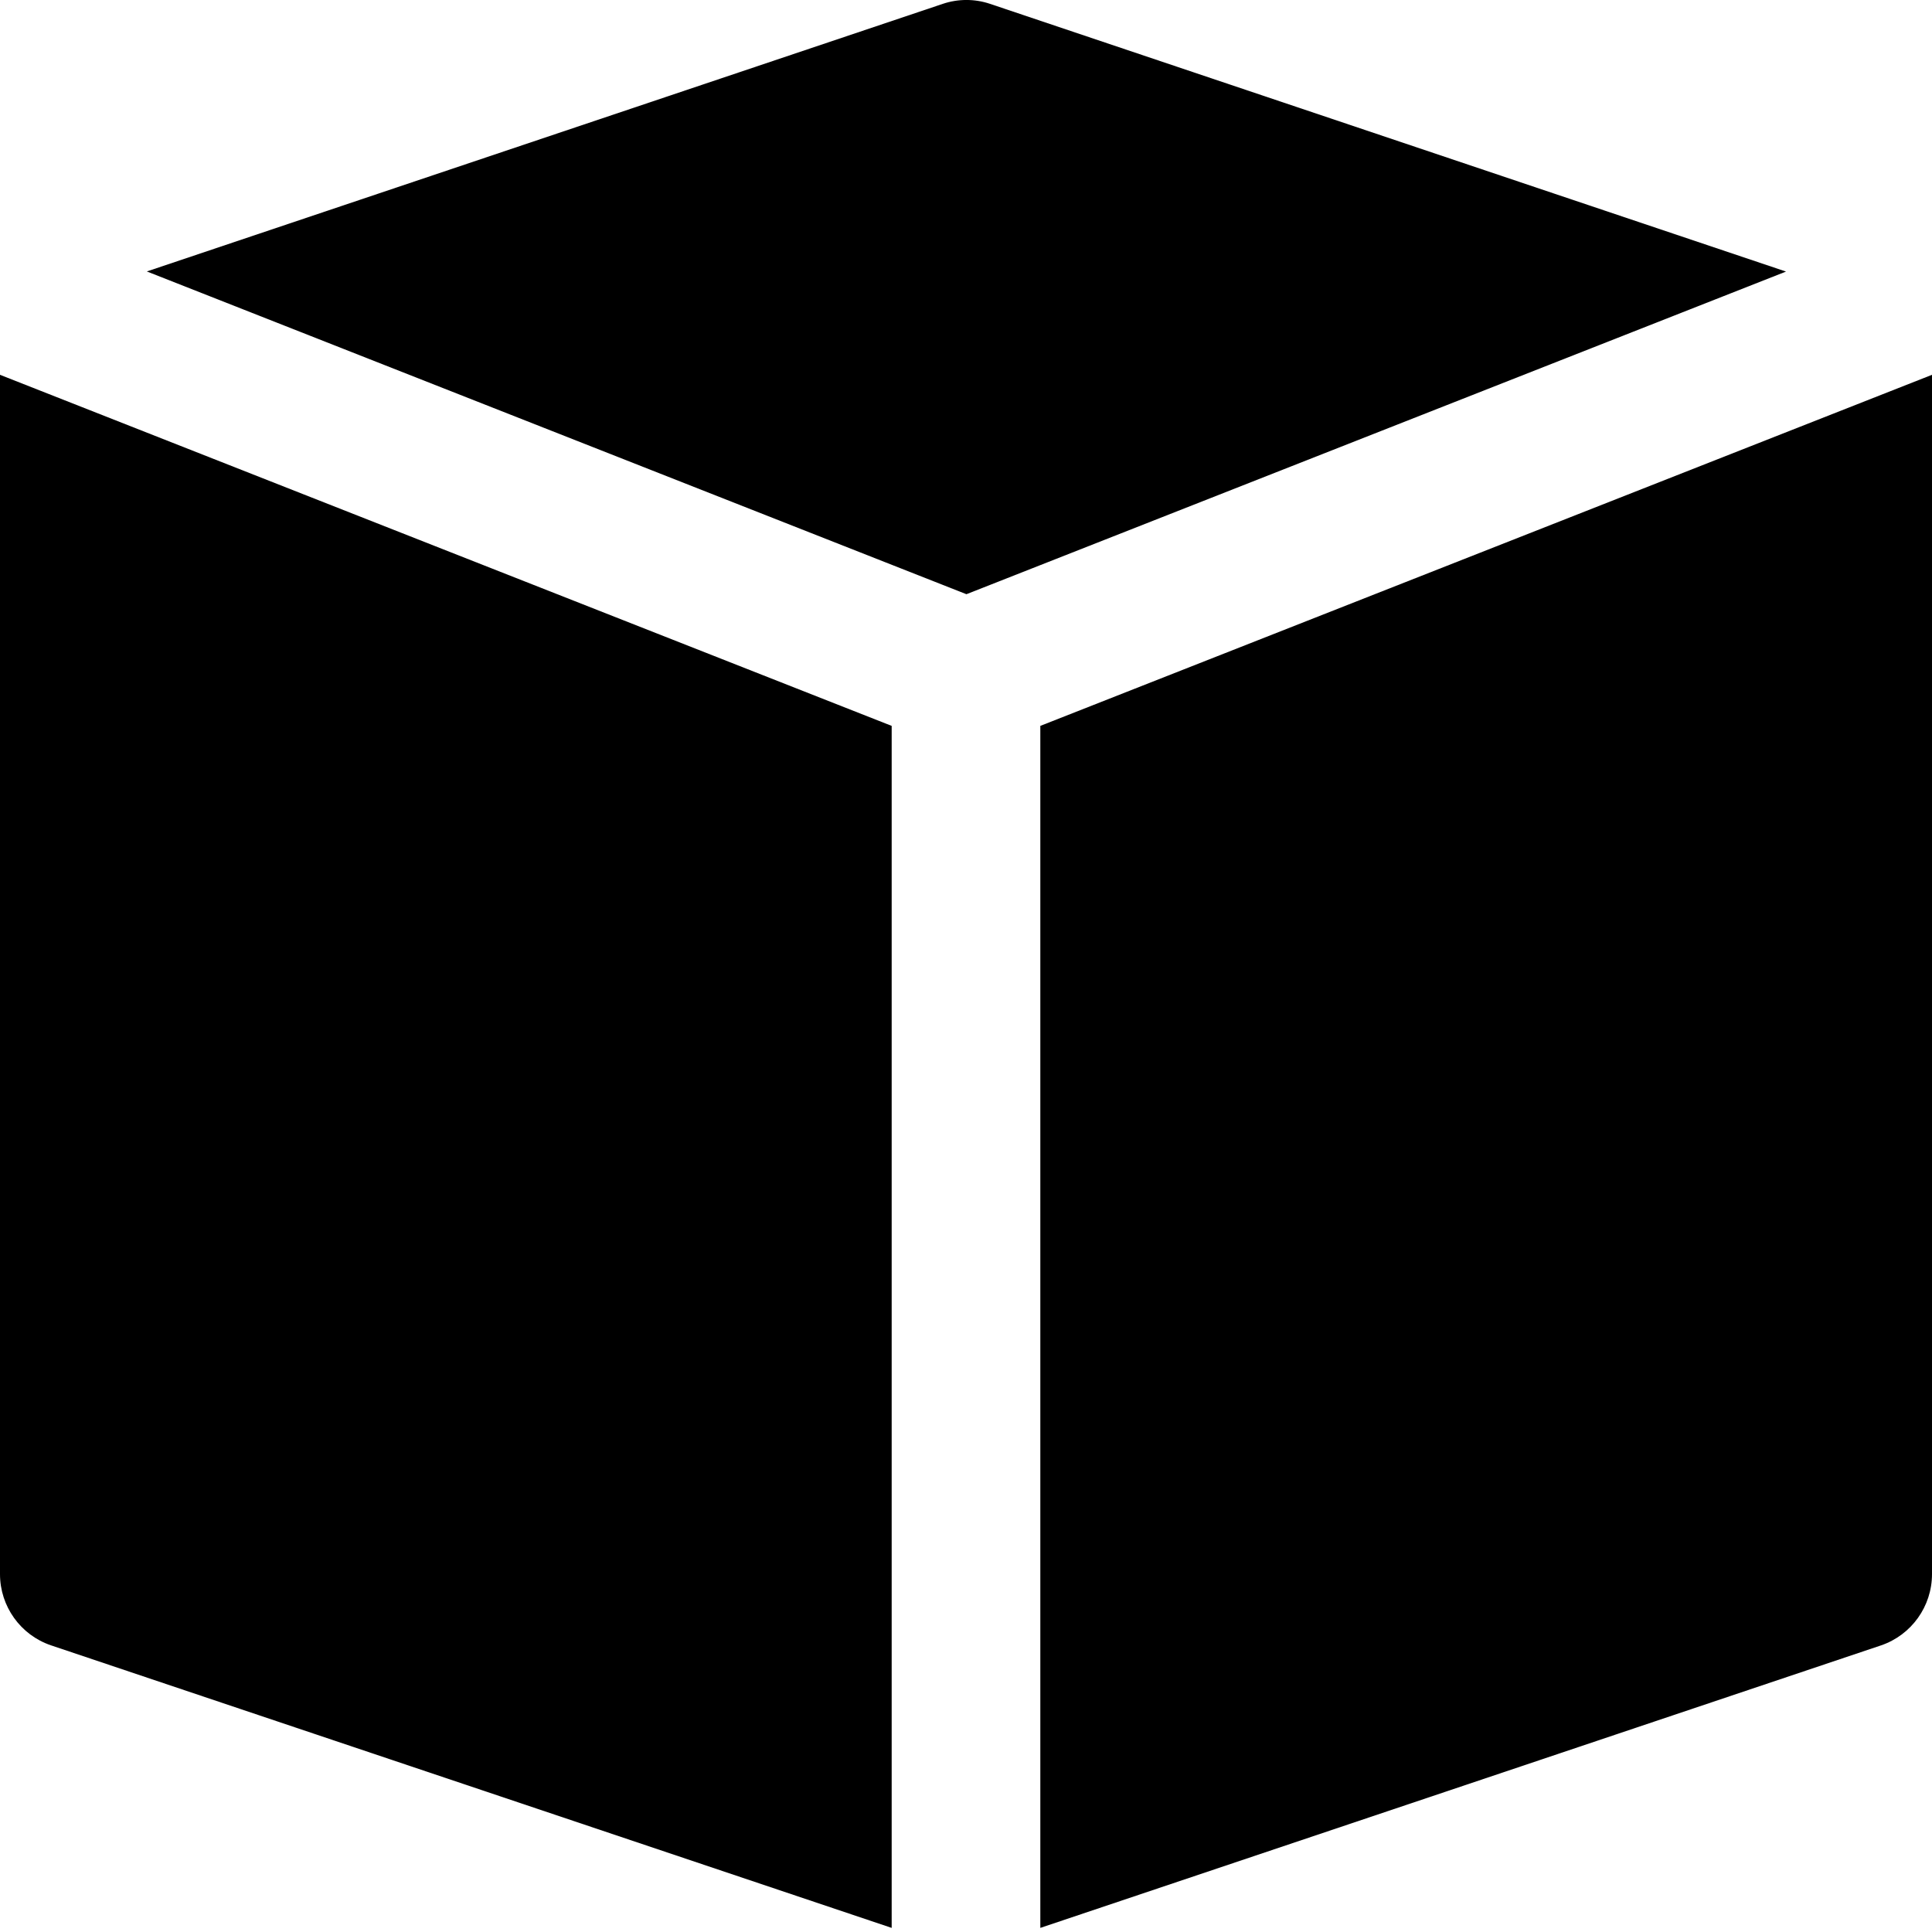
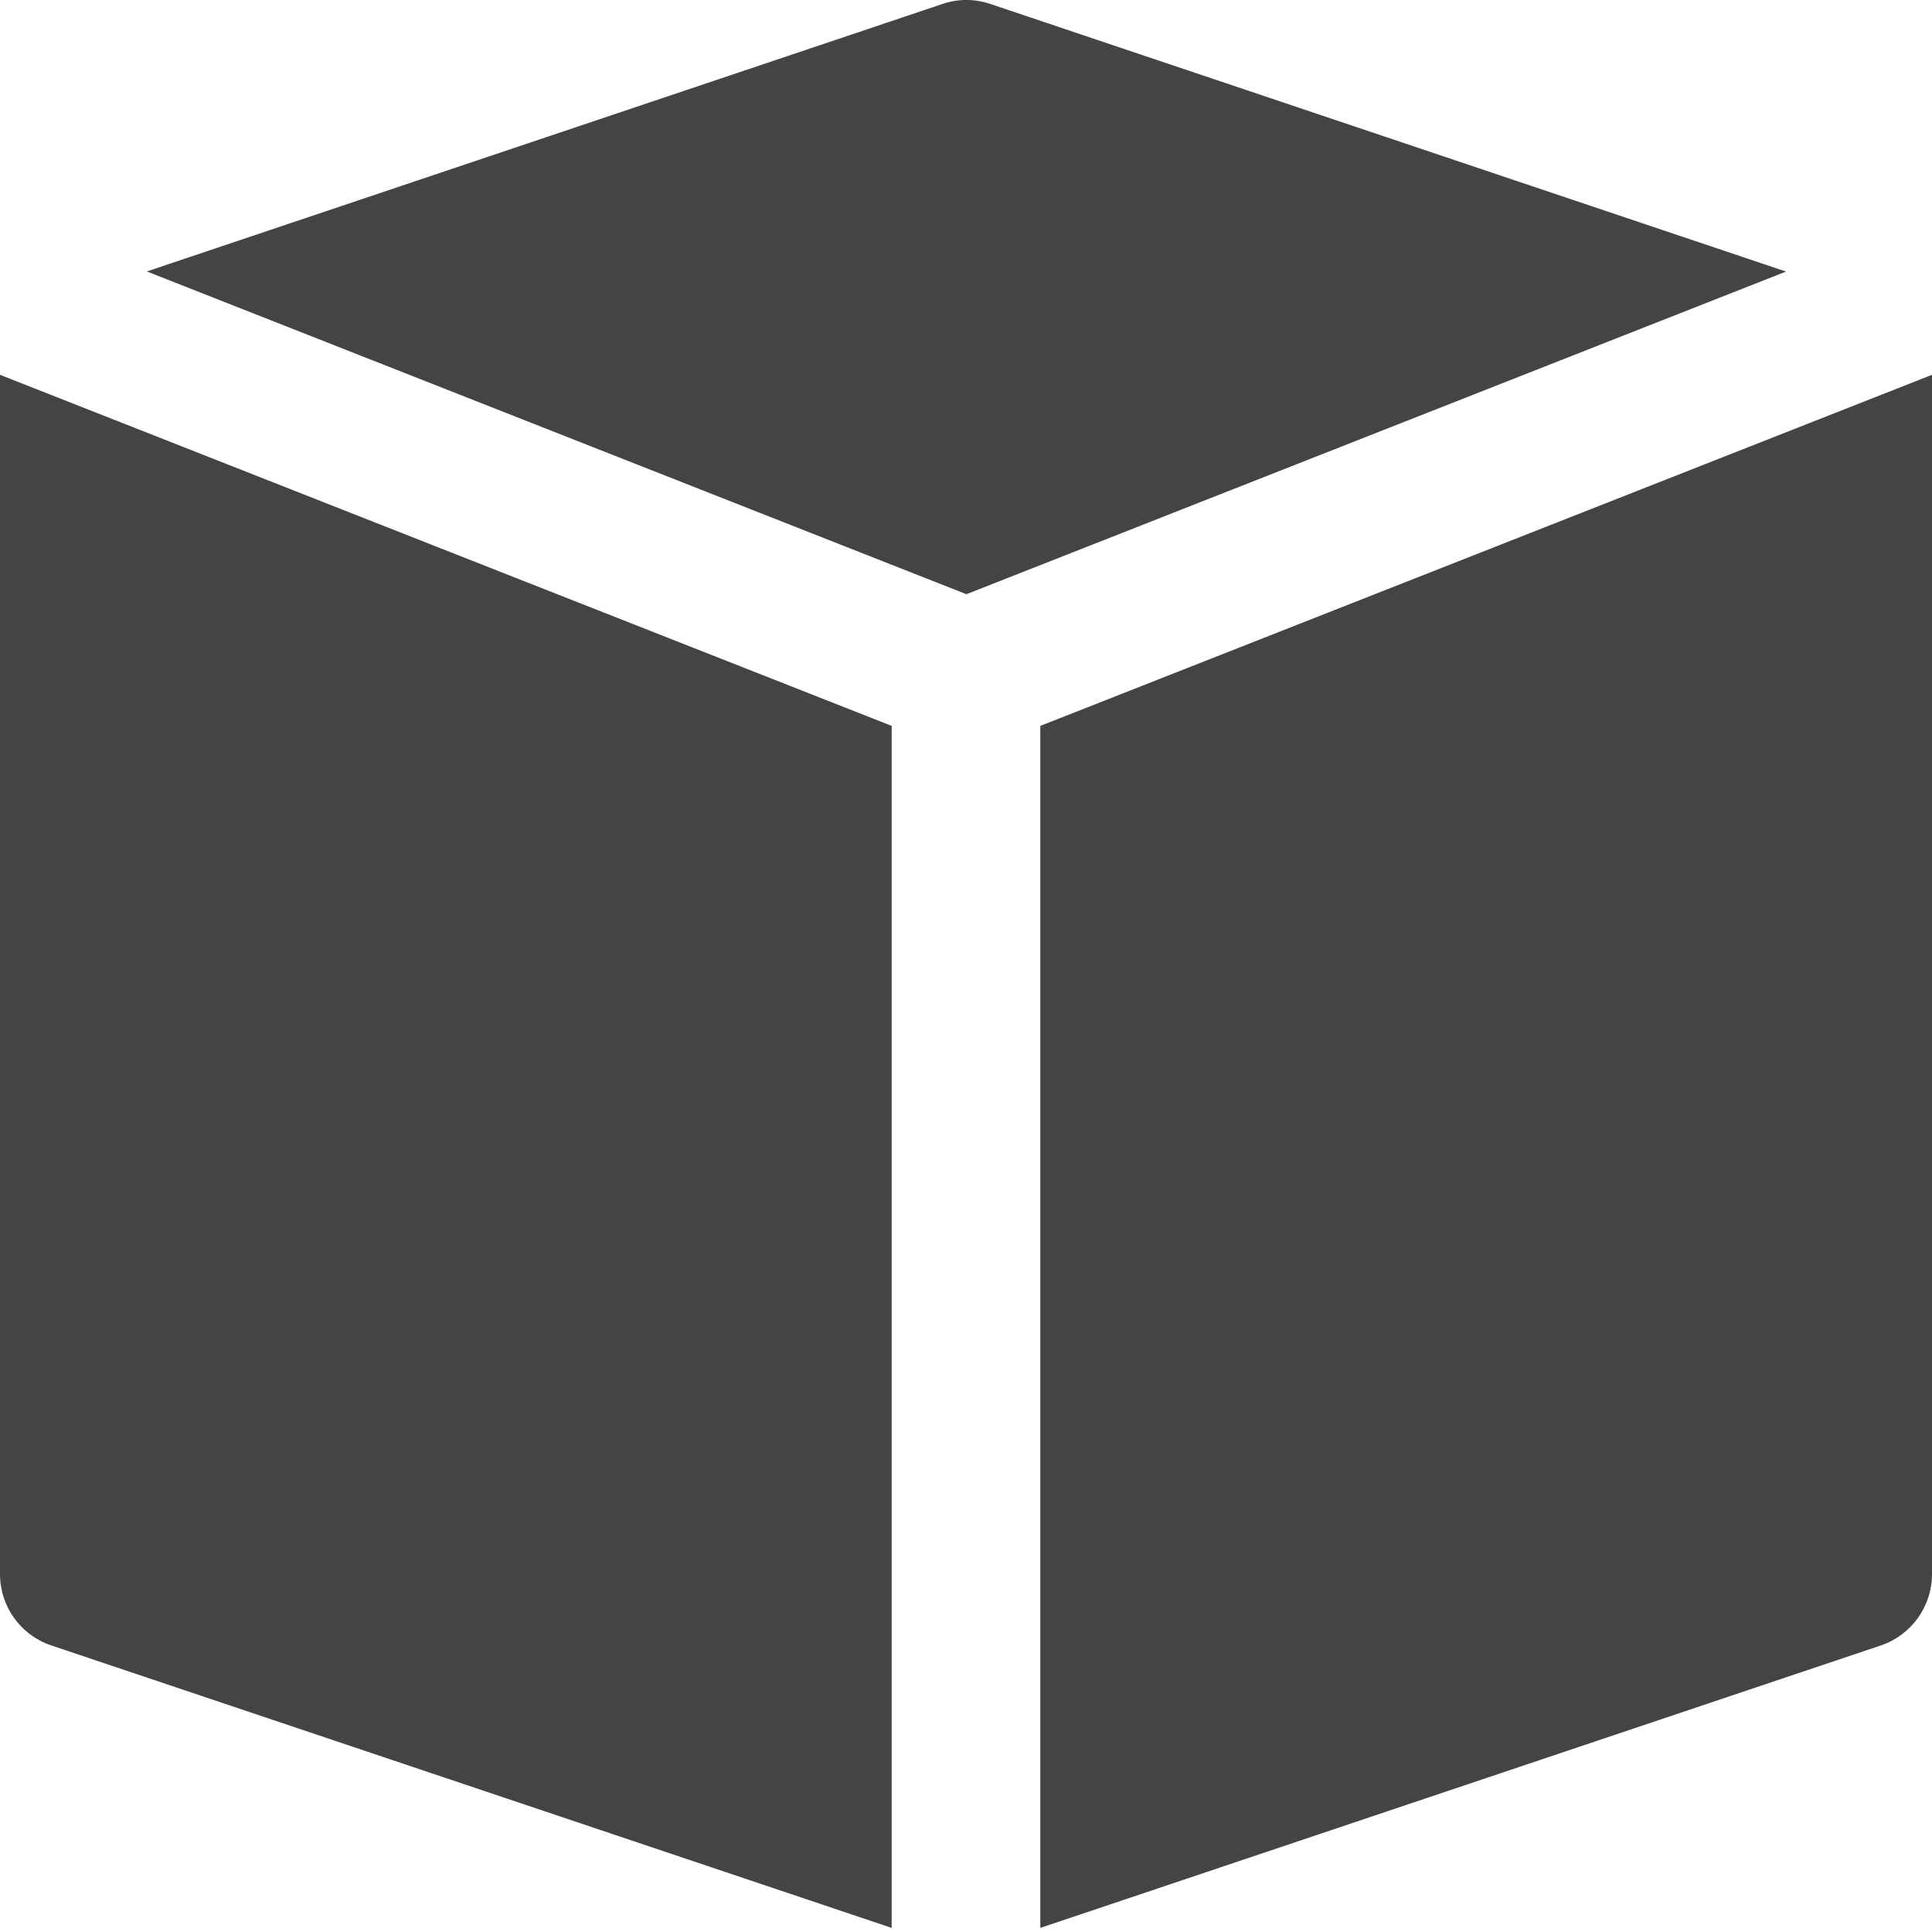
<svg xmlns="http://www.w3.org/2000/svg" width="32" height="32" viewBox="0 0 32 32">
-   <g class="nc-icon-wrapper" fill="#000000">
+   <g class="nc-icon-wrapper" fill="#444444">
    <path d="M16.396.063a1.226 1.226 0 0 0-.778 0L2.432 4.496l13.575 5.346 13.575-5.344L16.396.063zM0 26.073c0 .533.34 1.007.842 1.178l13.927 4.681V12.023L0 6.208v19.864zm17.231 5.859l13.927-4.68c.502-.172.842-.646.842-1.18V6.208l-14.769 5.815v19.909z" />
  </g>
</svg>
